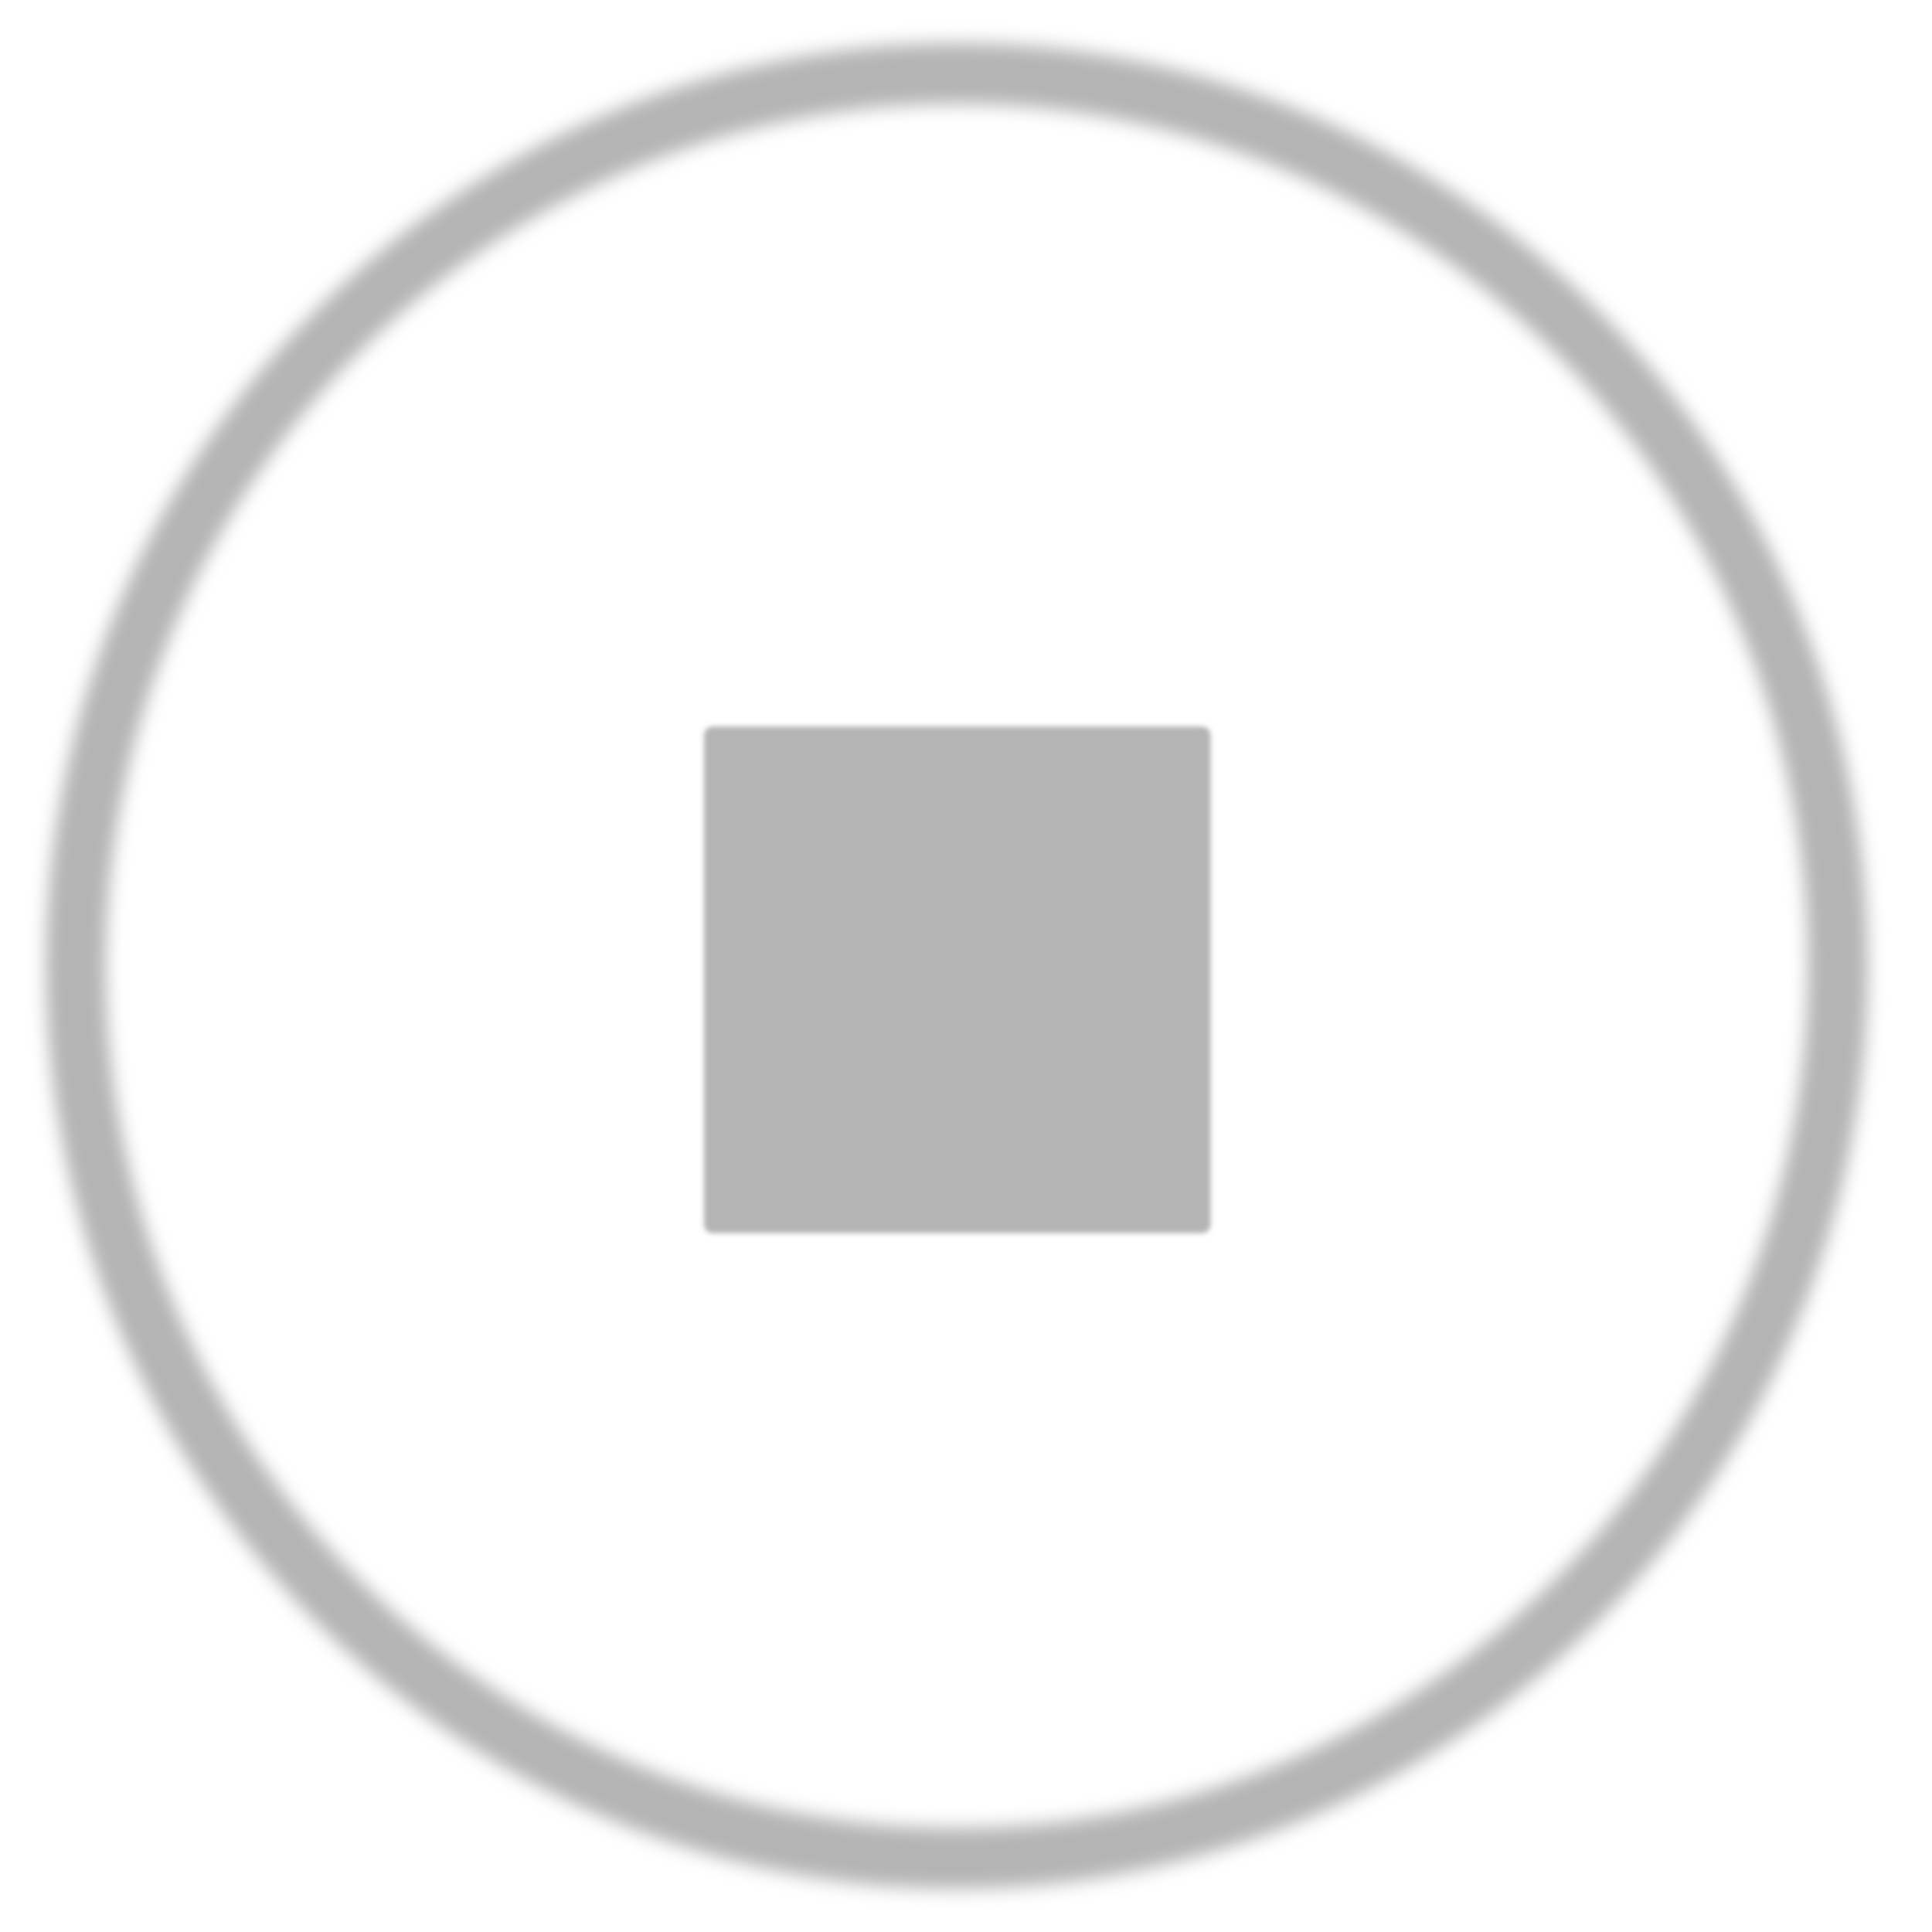
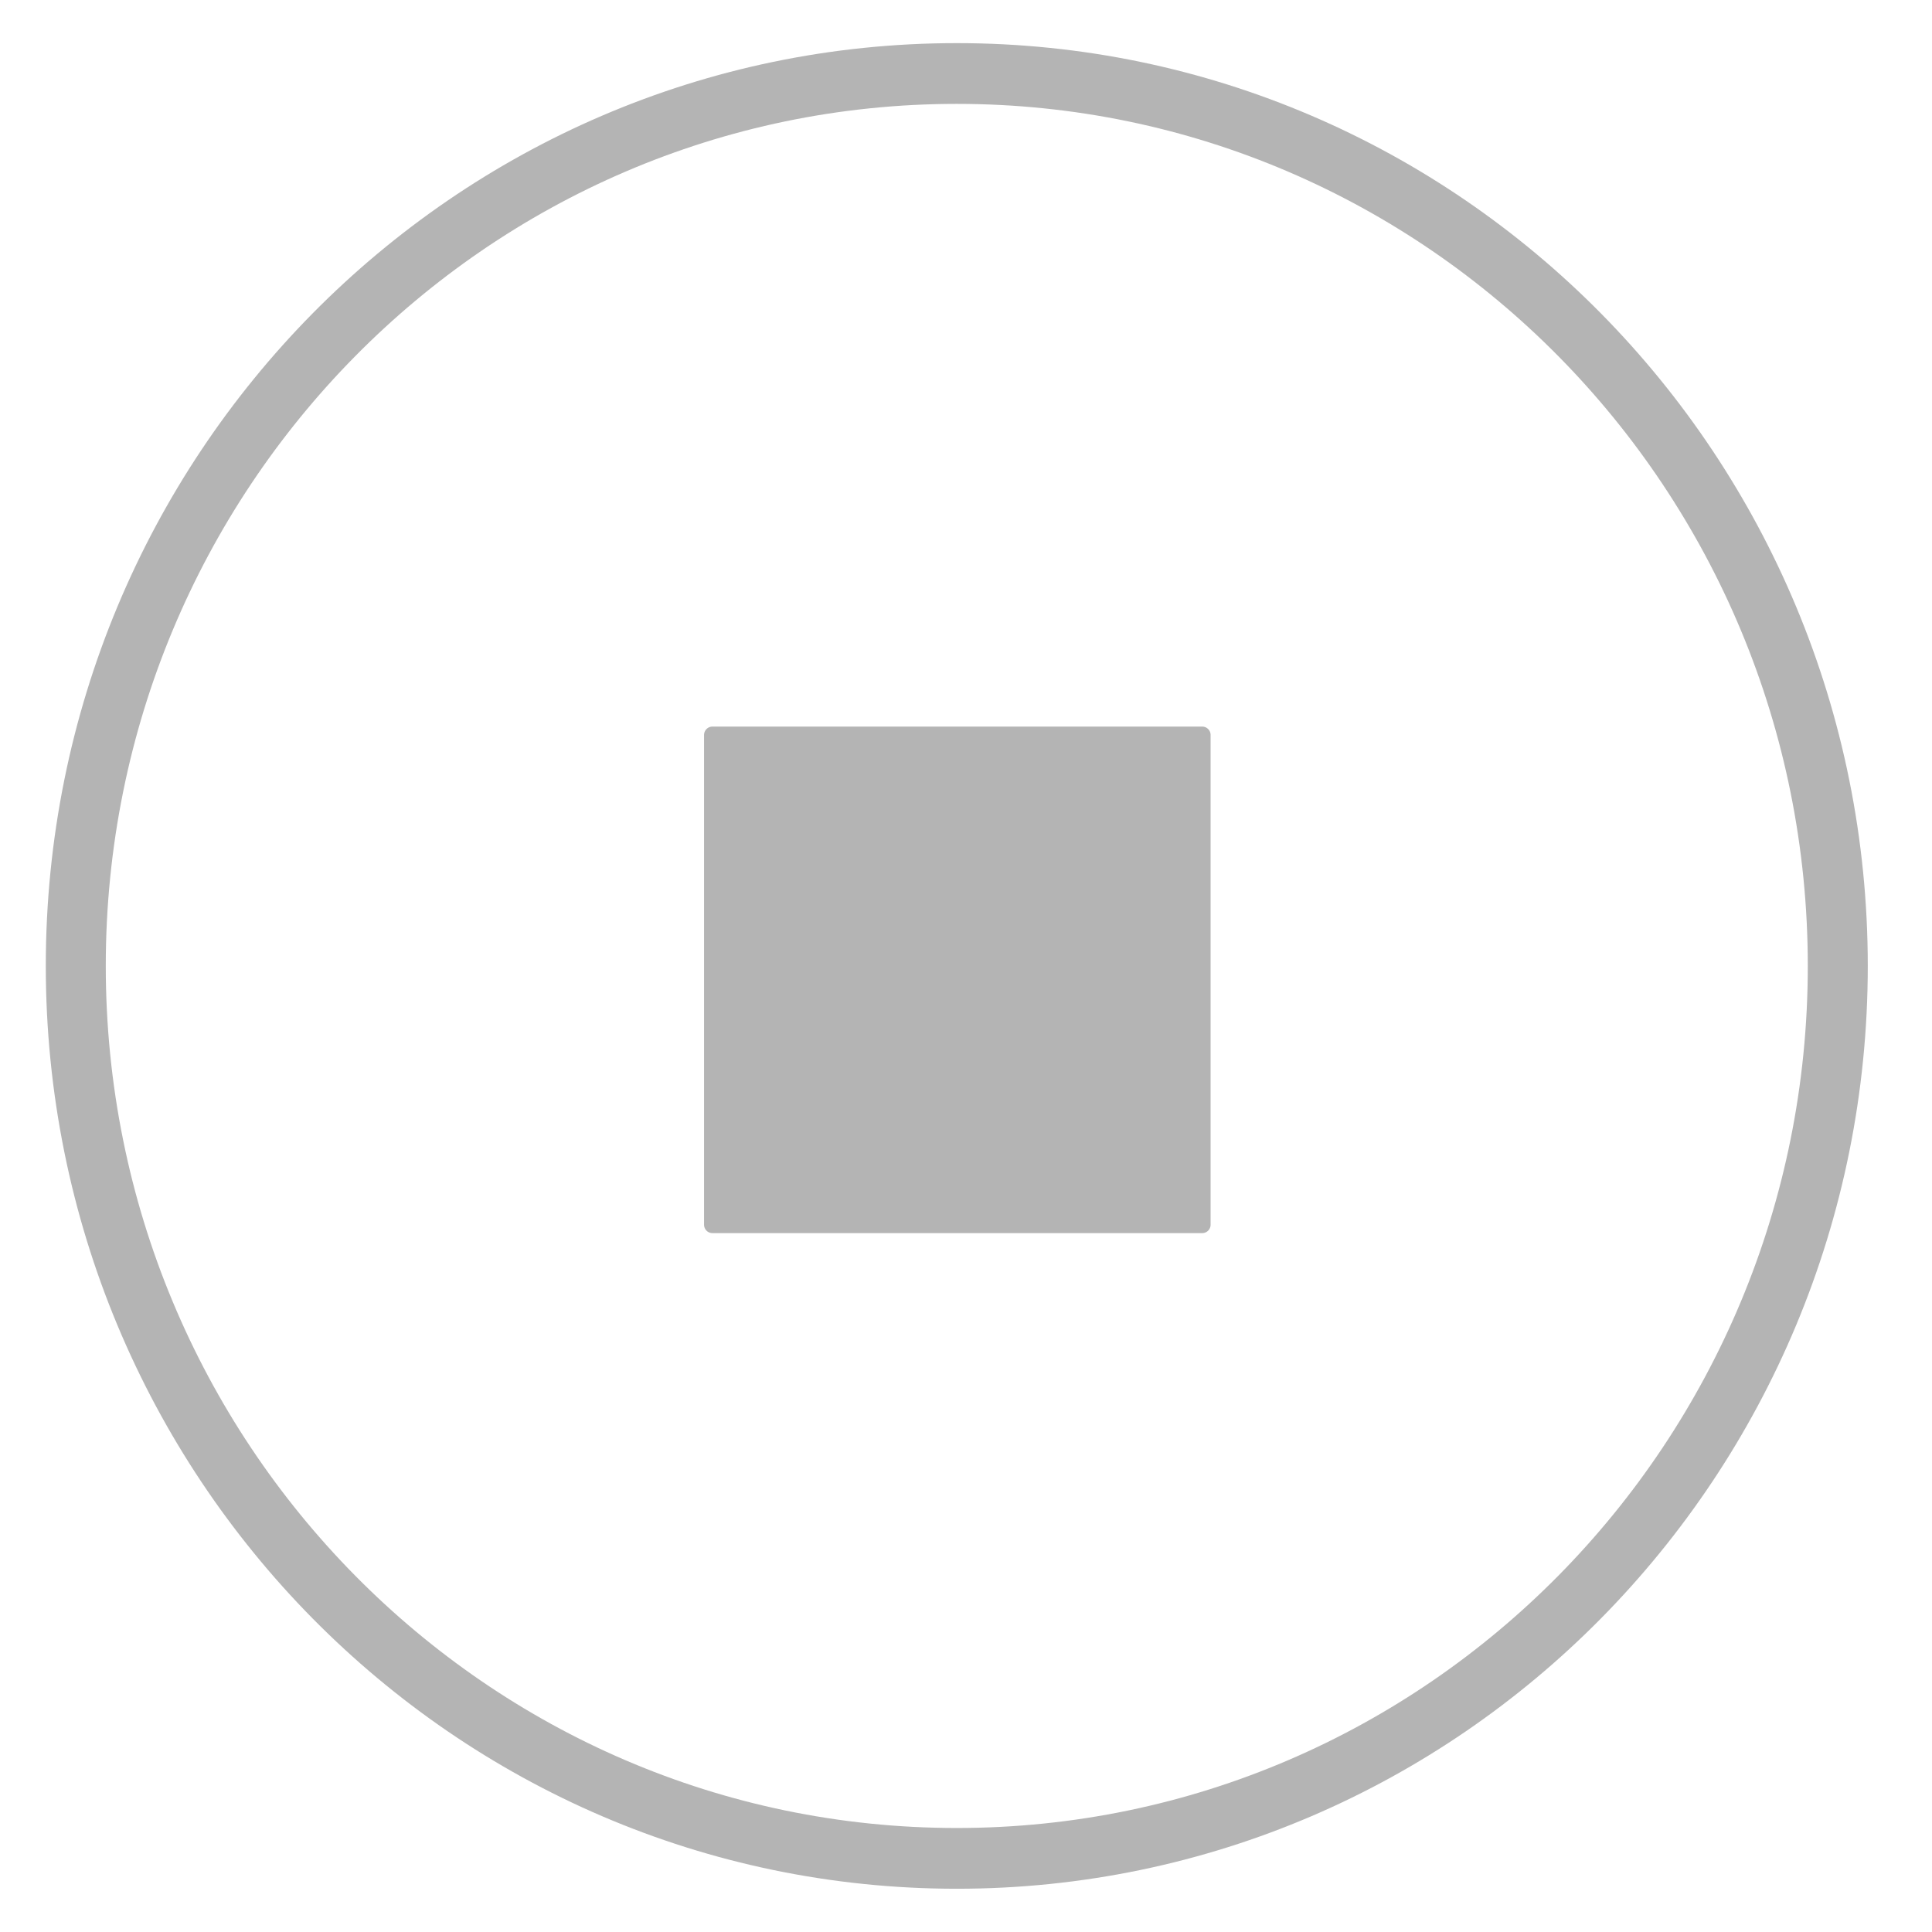
<svg xmlns="http://www.w3.org/2000/svg" width="96" height="96" id="svg2985" version="1.1">
-   <defs id="defs2987">
-     <filter id="filter4047" color-interpolation-filters="sRGB">
-       <feGaussianBlur stdDeviation="0.125" id="feGaussianBlur4049" />
-     </filter>
-     <filter id="filter4105">
-       <feGaussianBlur stdDeviation="0.122" id="feGaussianBlur4107" />
-     </filter>
-   </defs>
+   <defs id="defs2987" />
  <g id="layer1" transform="translate(0,32)">
-     <path style="fill:none;stroke:#b4b4b4;stroke-width:0.851;stroke-linejoin:round;stroke-miterlimit:4;stroke-opacity:1;stroke-dasharray:none;filter:url(#filter4047)" id="path2995" d="m 35,21.5 a 12.5,12.5 0 1 1 -25,0 12.5,12.5 0 1 1 25,0 z" transform="matrix(3.502107,0,0,3.547566,-31.25531,-60.27578)" />
-     <rect style="fill:#b4b4b4;fill-opacity:1;fill-rule:nonzero;stroke:#b4b4b4;stroke-width:0.834;stroke-linejoin:round;stroke-miterlimit:4;stroke-opacity:1;stroke-dasharray:none;filter:url(#filter4105)" id="rect4080" width="24.336" height="24.336" x="35.401" y="4.52" />
+     <path style="fill:none;stroke:#b4b4b4;stroke-width:0.851;stroke-linejoin:round;stroke-miterlimit:4;stroke-opacity:1;stroke-dasharray:none;" id="path2995" d="M 35,21.5 A 12.5,12.5 0 0 1 22.5,34 12.5,12.5 0 0 1 10,21.5 12.5,12.5 0 0 1 22.5,9 12.5,12.5 0 0 1 35,21.5 Z" transform="matrix(3.502107,0,0,3.547566,-31.25531,-60.27578)" />
+     <rect style="fill:#b4b4b4;fill-opacity:1;fill-rule:nonzero;stroke:#b4b4b4;stroke-width:0.834;stroke-linejoin:round;stroke-miterlimit:4;stroke-opacity:1;stroke-dasharray:none;" id="rect4080" width="24.336" height="24.336" x="35.401" y="4.52" />
  </g>
</svg>
